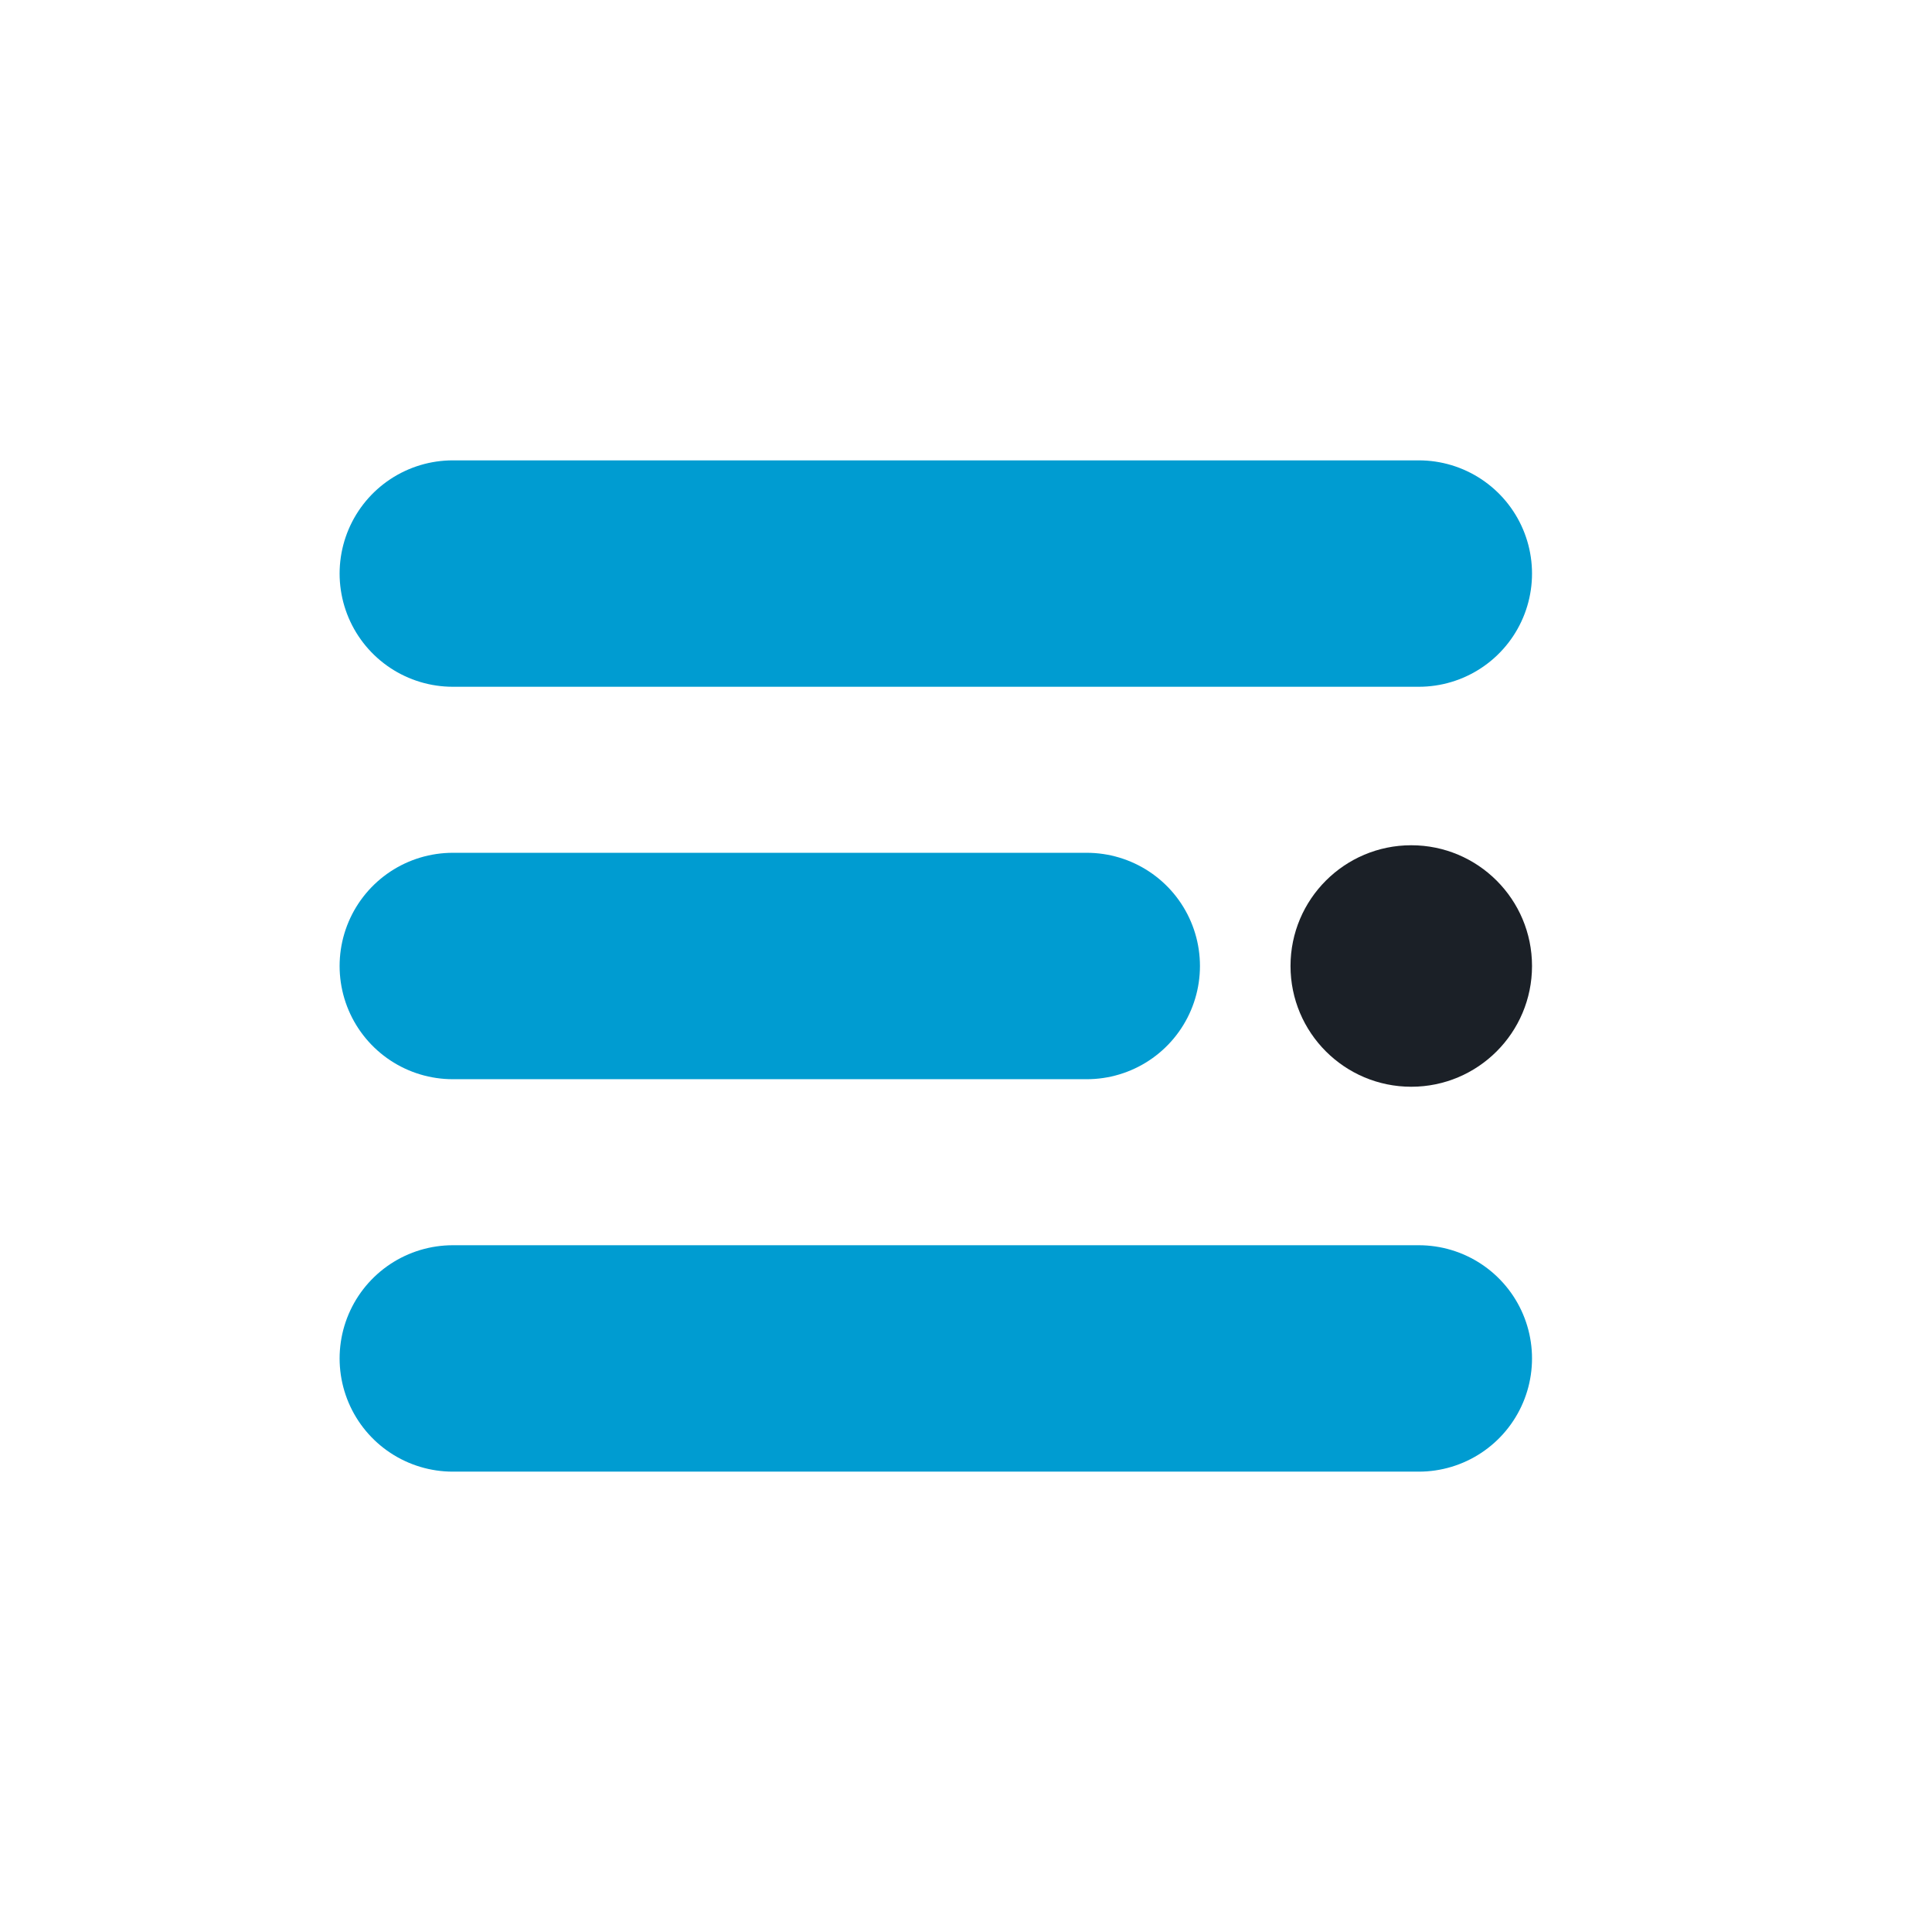
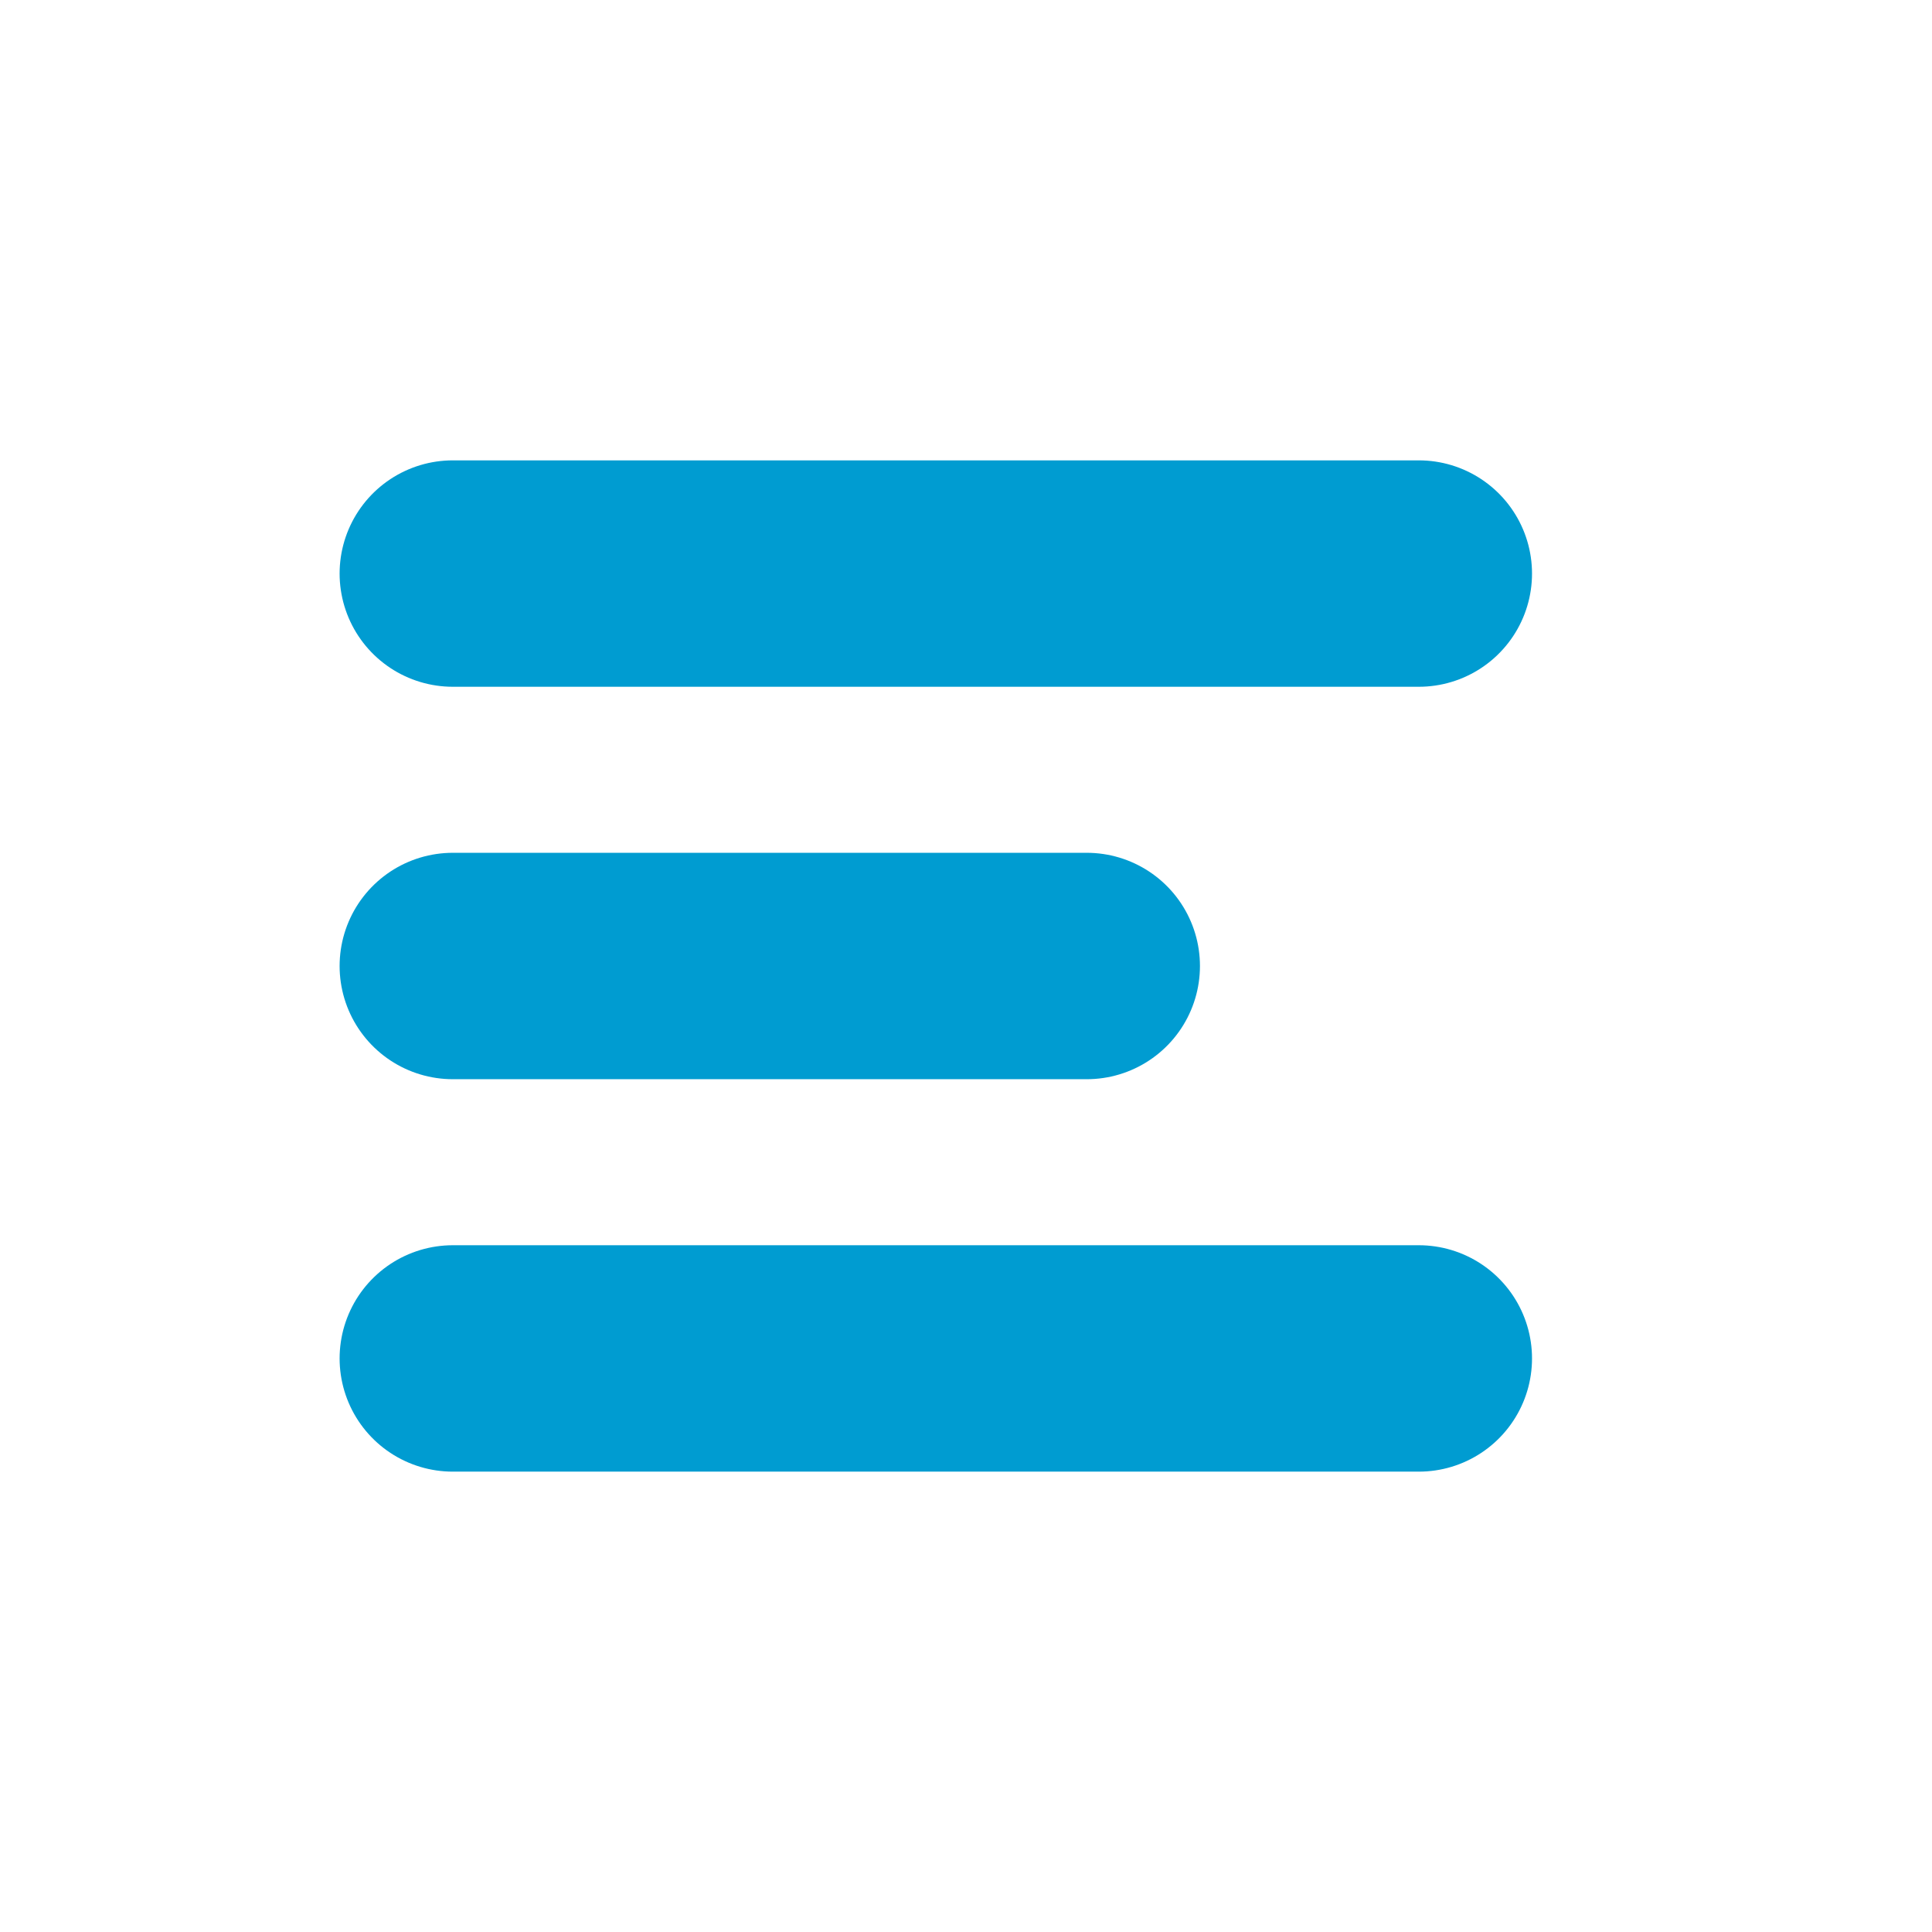
<svg xmlns="http://www.w3.org/2000/svg" viewBox="0 0 64 64">
  <g stroke="#009cd1" stroke-width="7.5" stroke-linecap="round">
    <path d="M15 19H47" />
    <path d="M15 32H36" />
    <path d="M15 45H47" />
  </g>
-   <circle cx="46.75" cy="32" r="4" fill="#1b2027" />
</svg>
